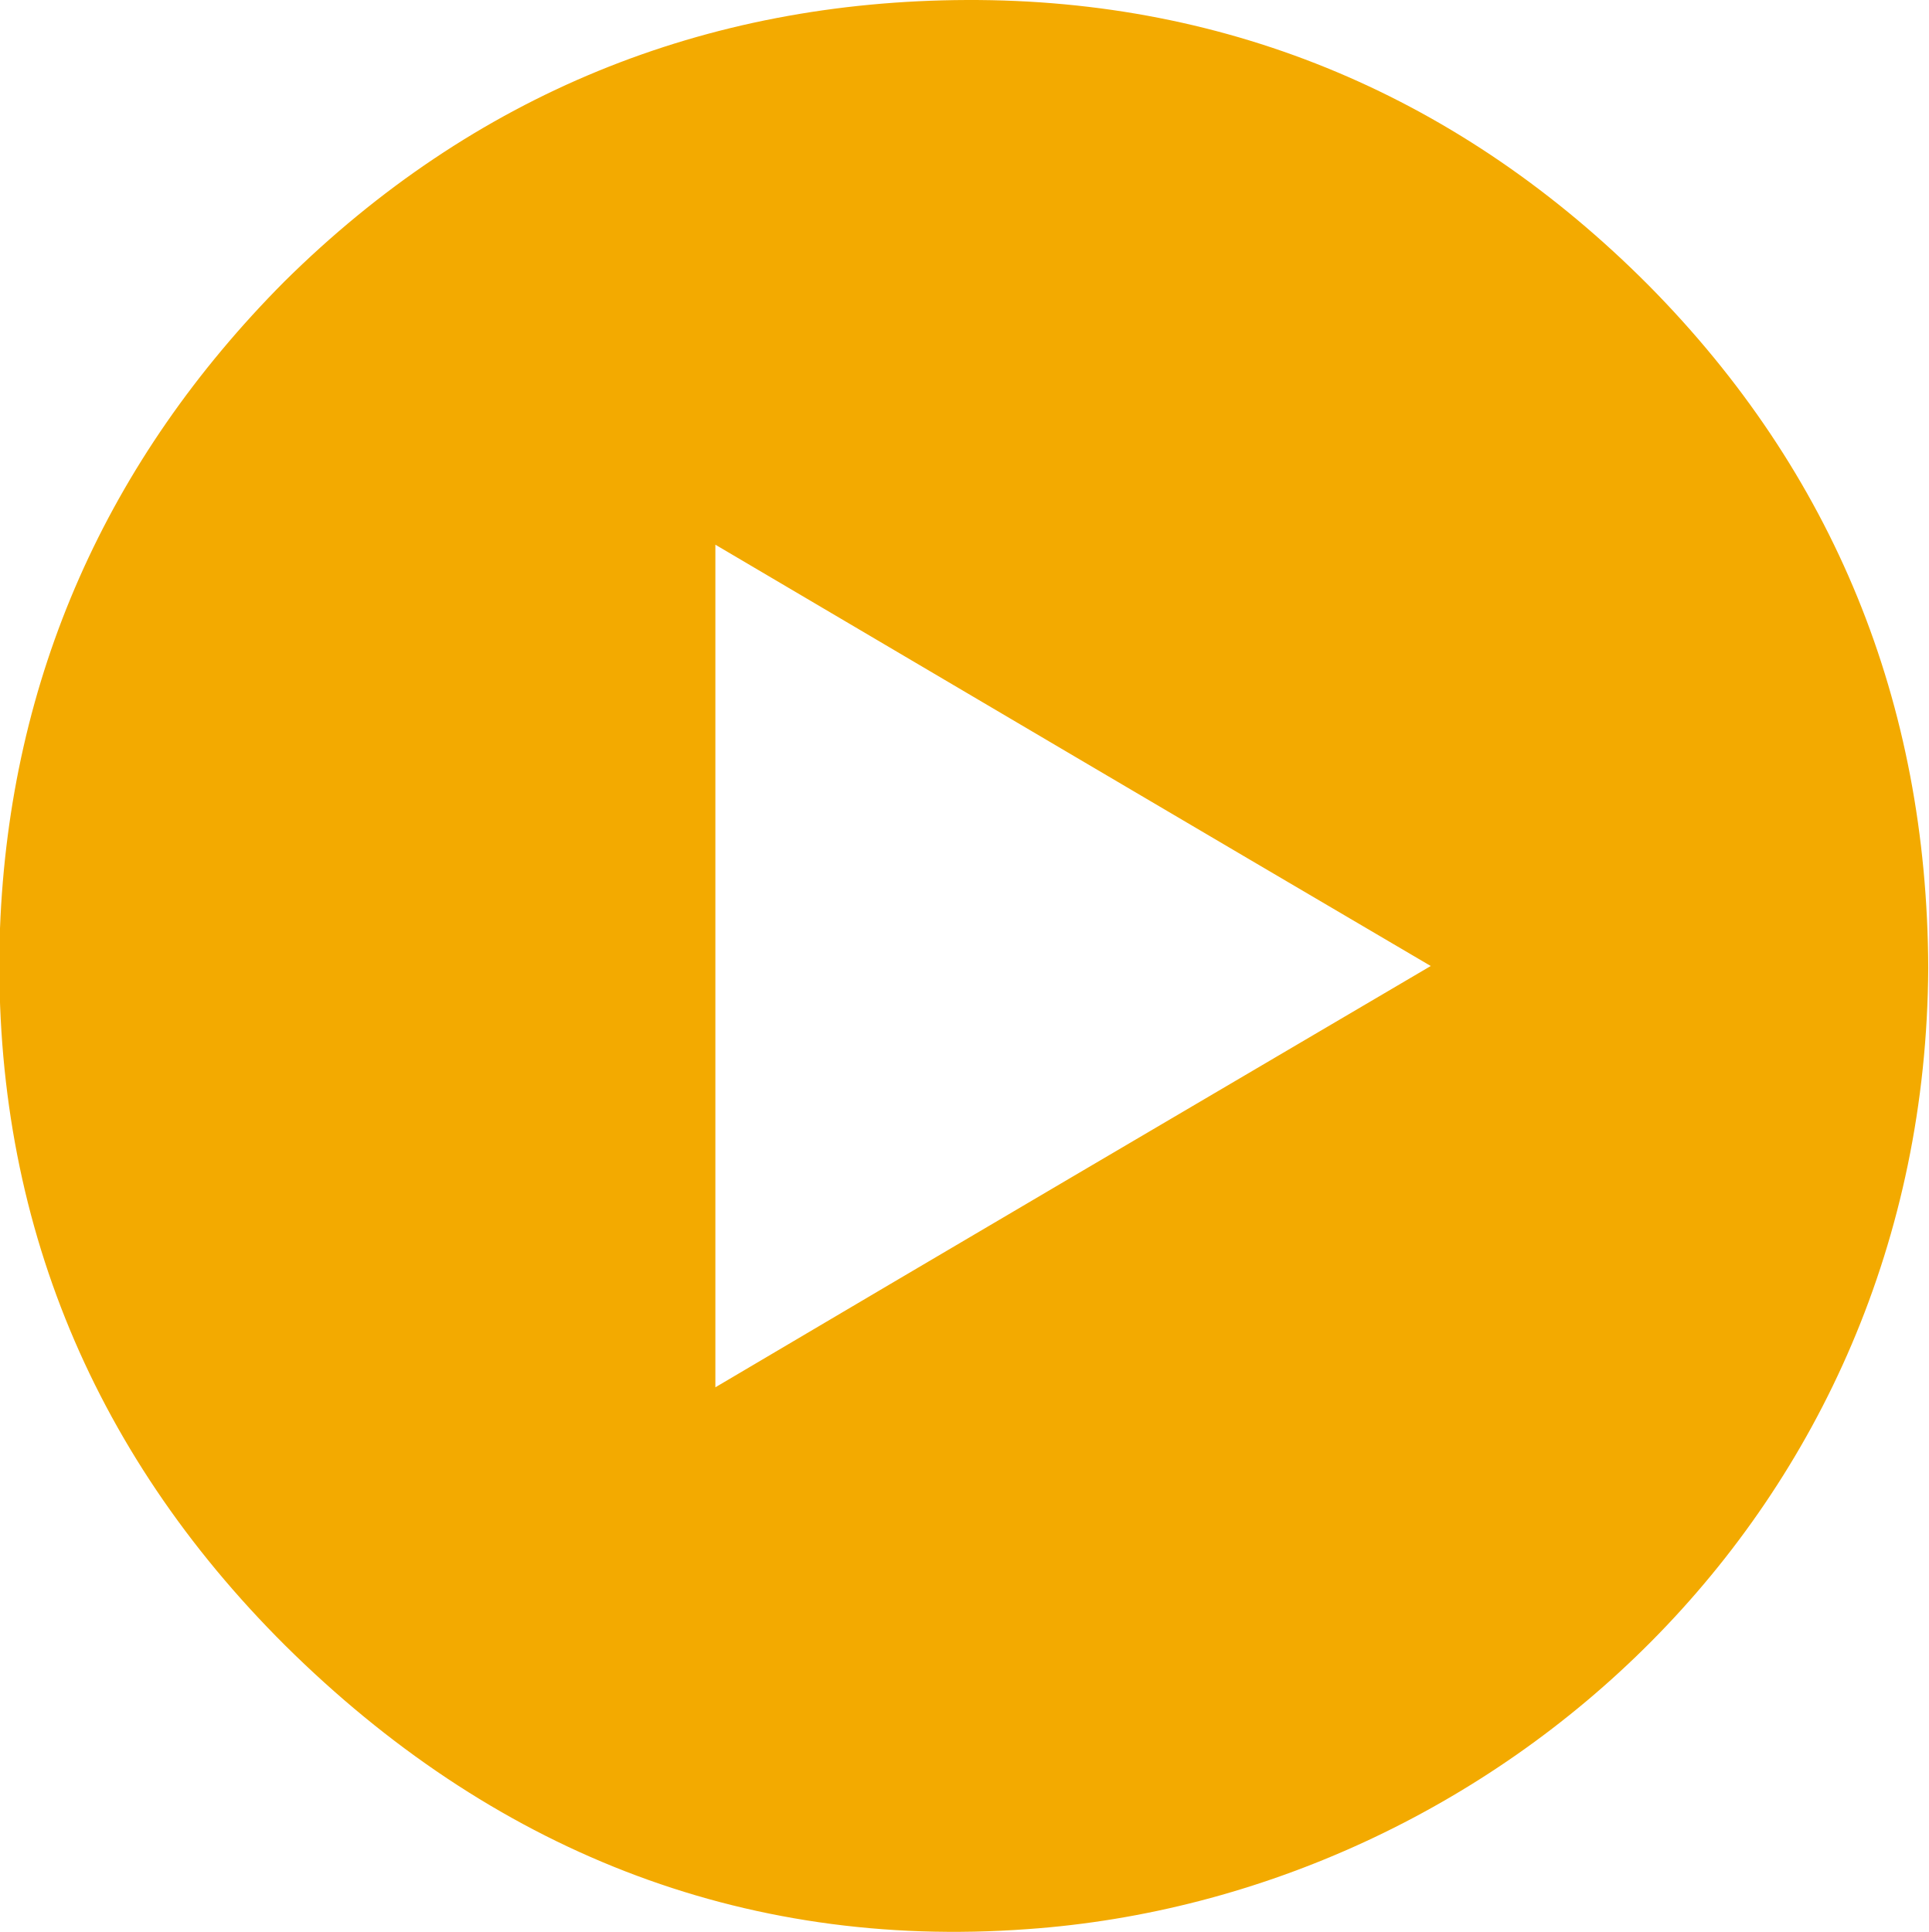
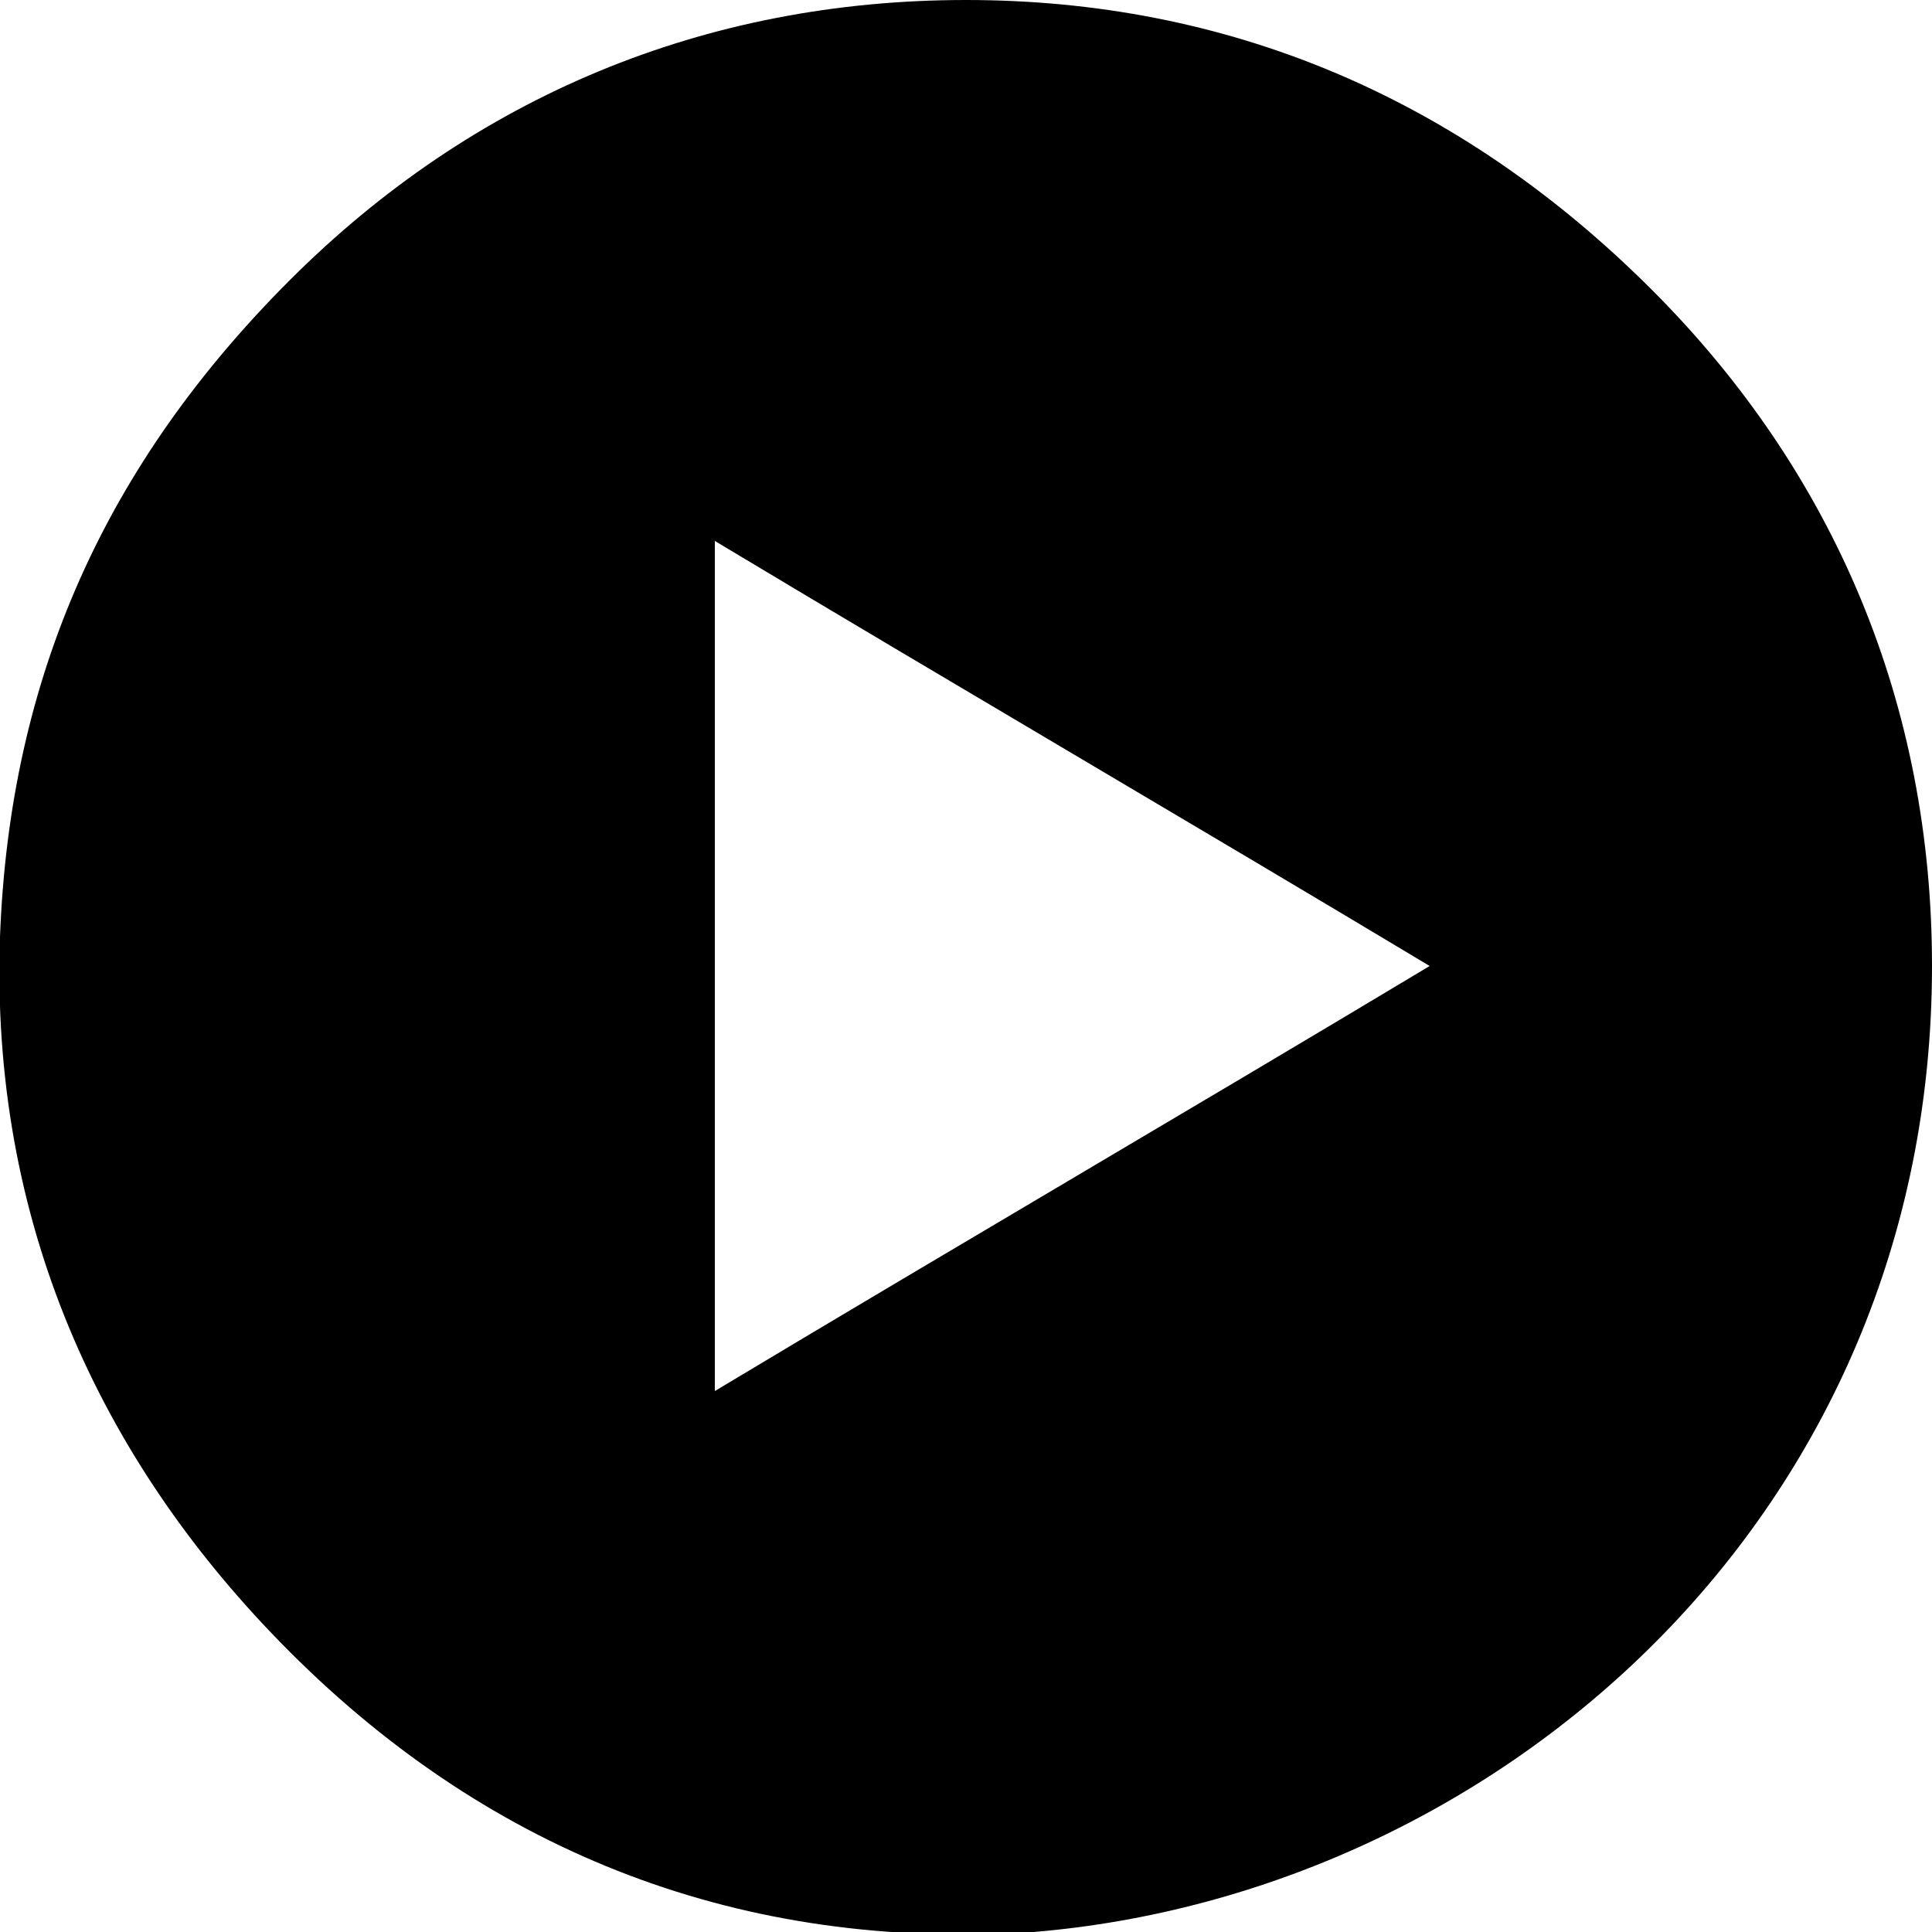
- <svg xmlns="http://www.w3.org/2000/svg" id="Capa_2" data-name="Capa 2" viewBox="0 0 20 20.04">
-   <defs>
-     <style>
-       .cls-1 {
-         fill: #f3aa00;
-       }
-     </style>
-   </defs>
-   <g id="Capa_1-2" data-name="Capa 1">
-     <path class="cls-1" d="m20,10.04c-.03,5.67-4.51,9.63-9.34,9.97-2.99.22-5.58-.84-7.7-2.94C.92,15.04-.1,12.53,0,9.63c.1-2.6,1.11-4.86,2.95-6.71C4.91.98,7.31.01,10.03,0c2.74-.01,5.14,1.02,7.07,2.96,1.92,1.94,2.89,4.33,2.9,7.08ZM7.42,5.64v8.75c2.47-1.46,4.92-2.9,7.42-4.37-2.52-1.48-4.96-2.92-7.42-4.37Z" />
+ <svg xmlns="http://www.w3.org/2000/svg" version="1.1" id="Capa_2_00000173120291015867043160000003175454465856828557_" x="0px" y="0px" viewBox="0 0 20 20" style="enable-background:new 0 0 20 20;" xml:space="preserve">
+   <g id="Capa_1-2">
+     <path d="M20,10c0,5.7-4.5,9.6-9.3,10c-3,0.2-5.6-0.8-7.7-2.9c-2-2-3.1-4.5-3-7.4C0.1,7,1.1,4.8,3,2.9C4.9,1,7.3,0,10,0   c2.7,0,5.1,1,7.1,3C19,4.9,20,7.3,20,10z M7.4,5.6v8.8c2.5-1.5,4.9-2.9,7.4-4.4C12.3,8.5,9.9,7.1,7.4,5.6L7.4,5.6z" />
  </g>
</svg>
